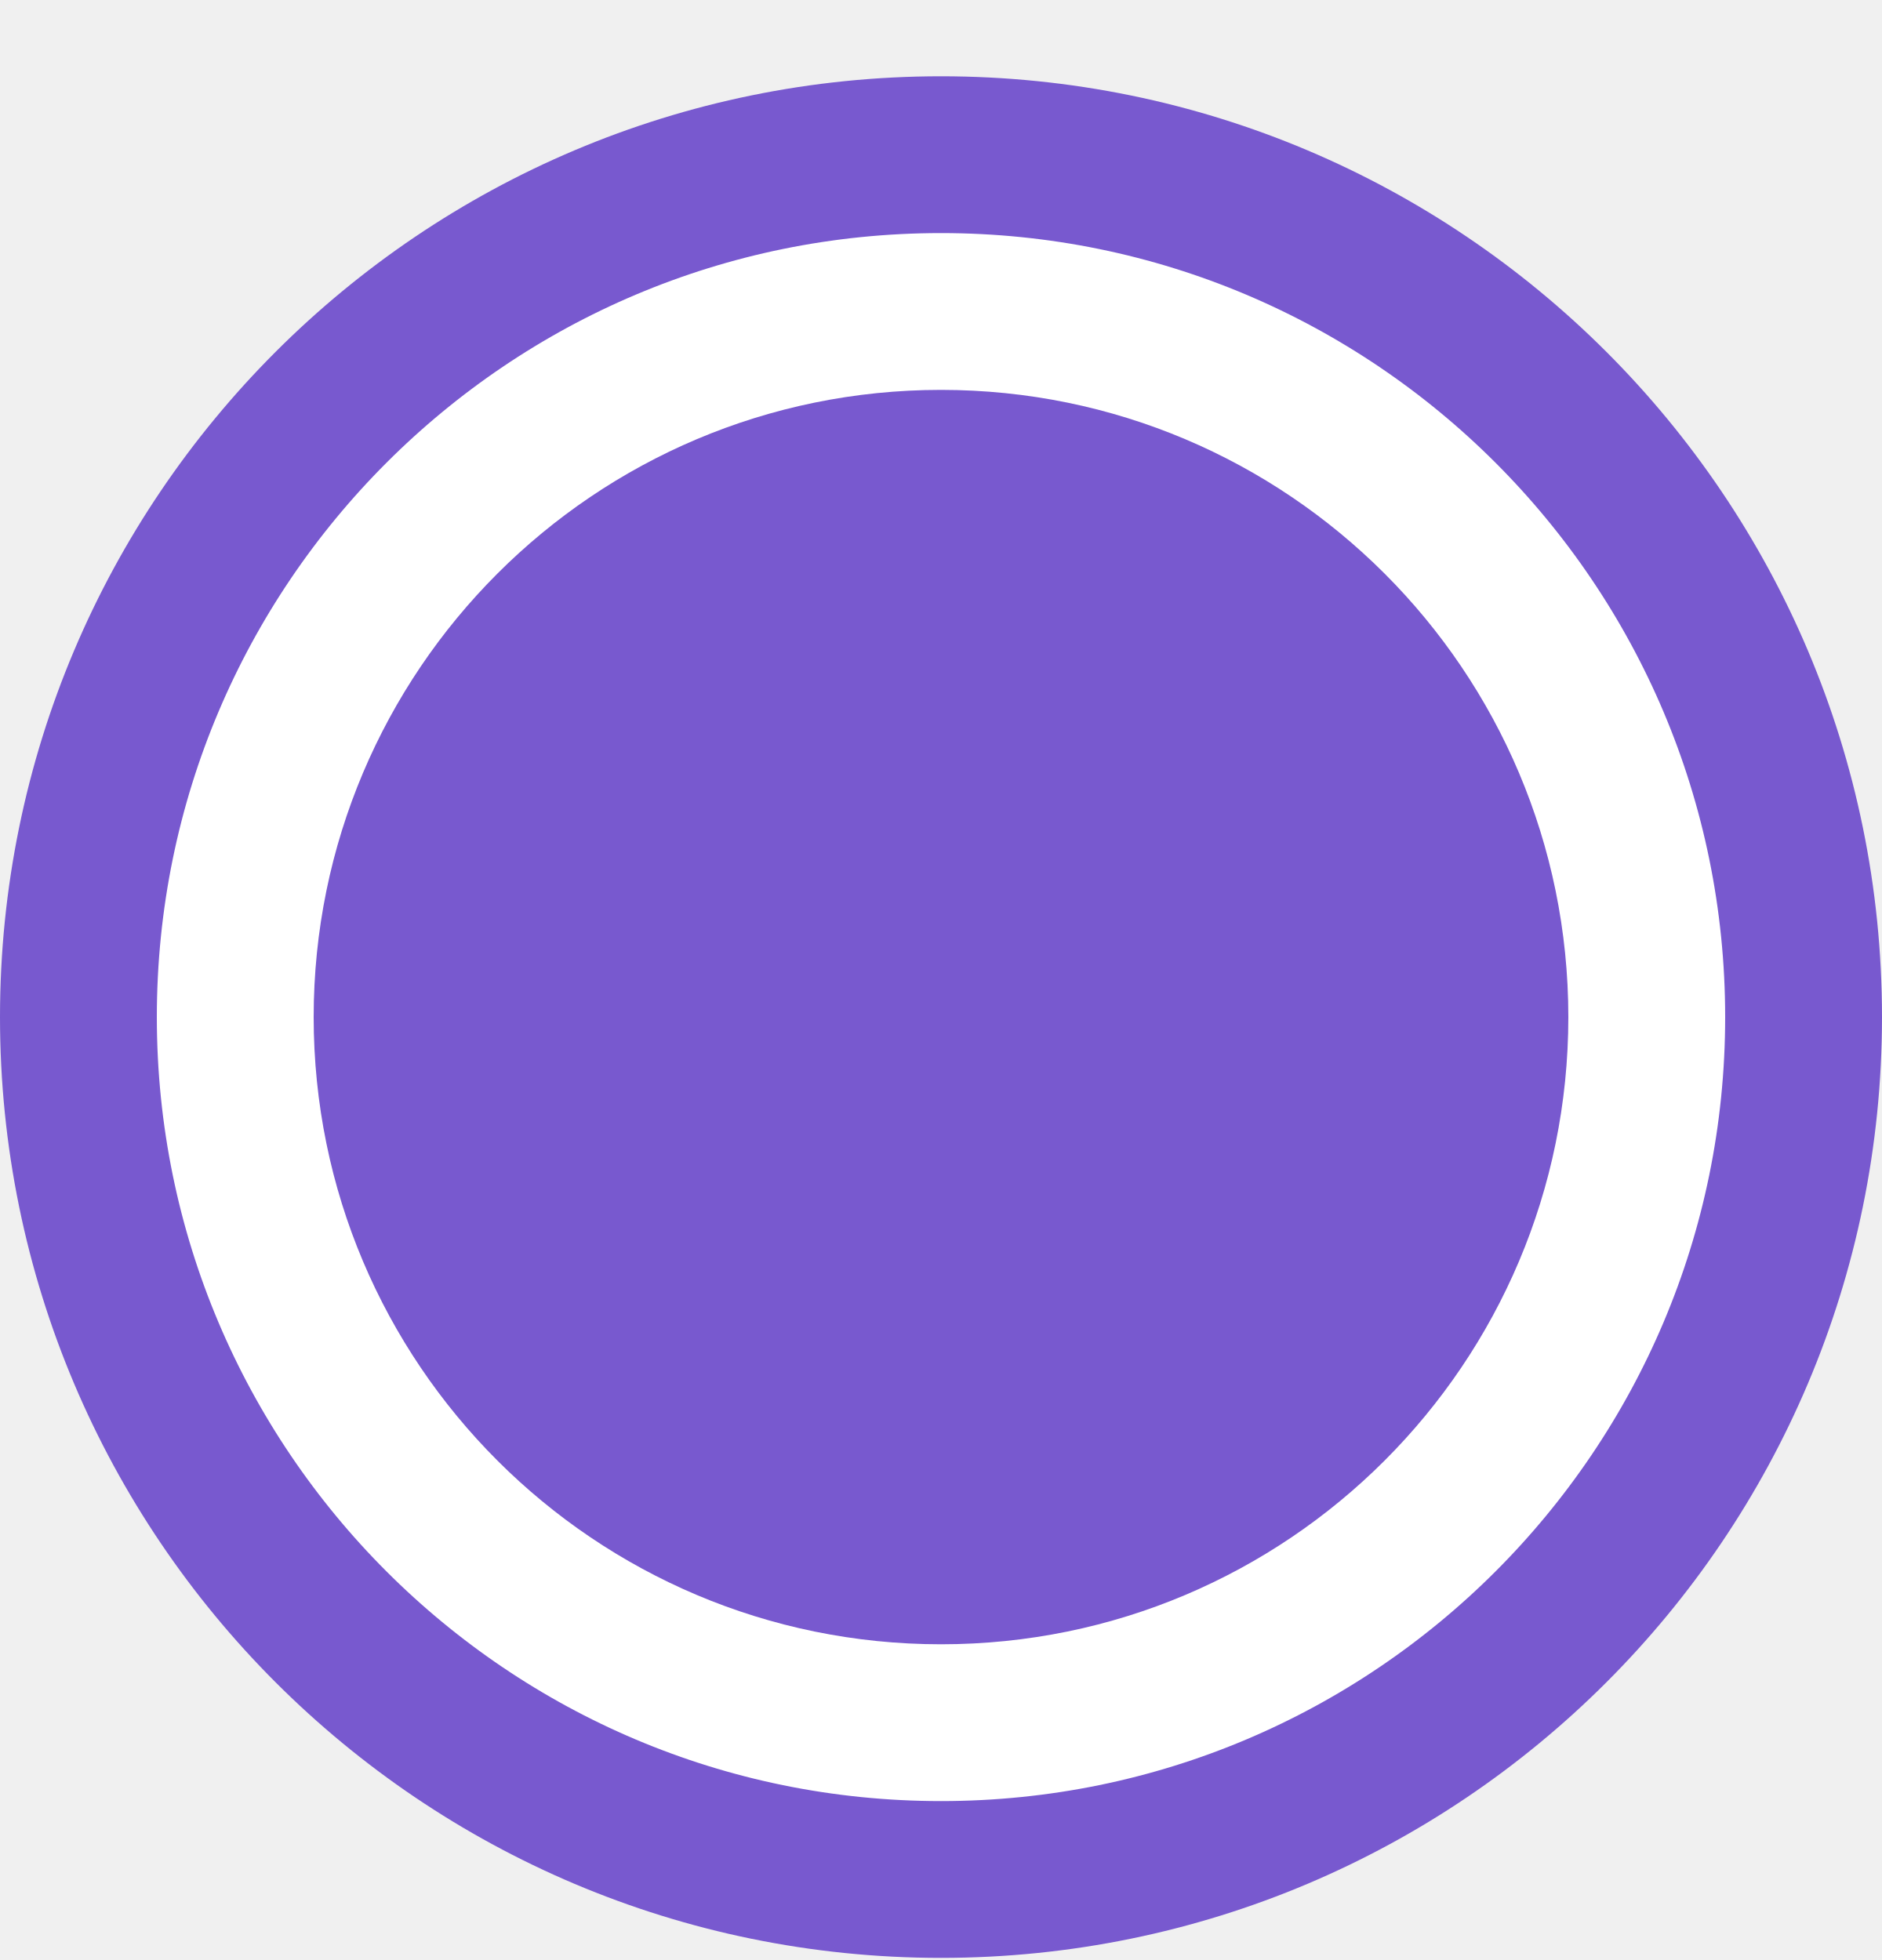
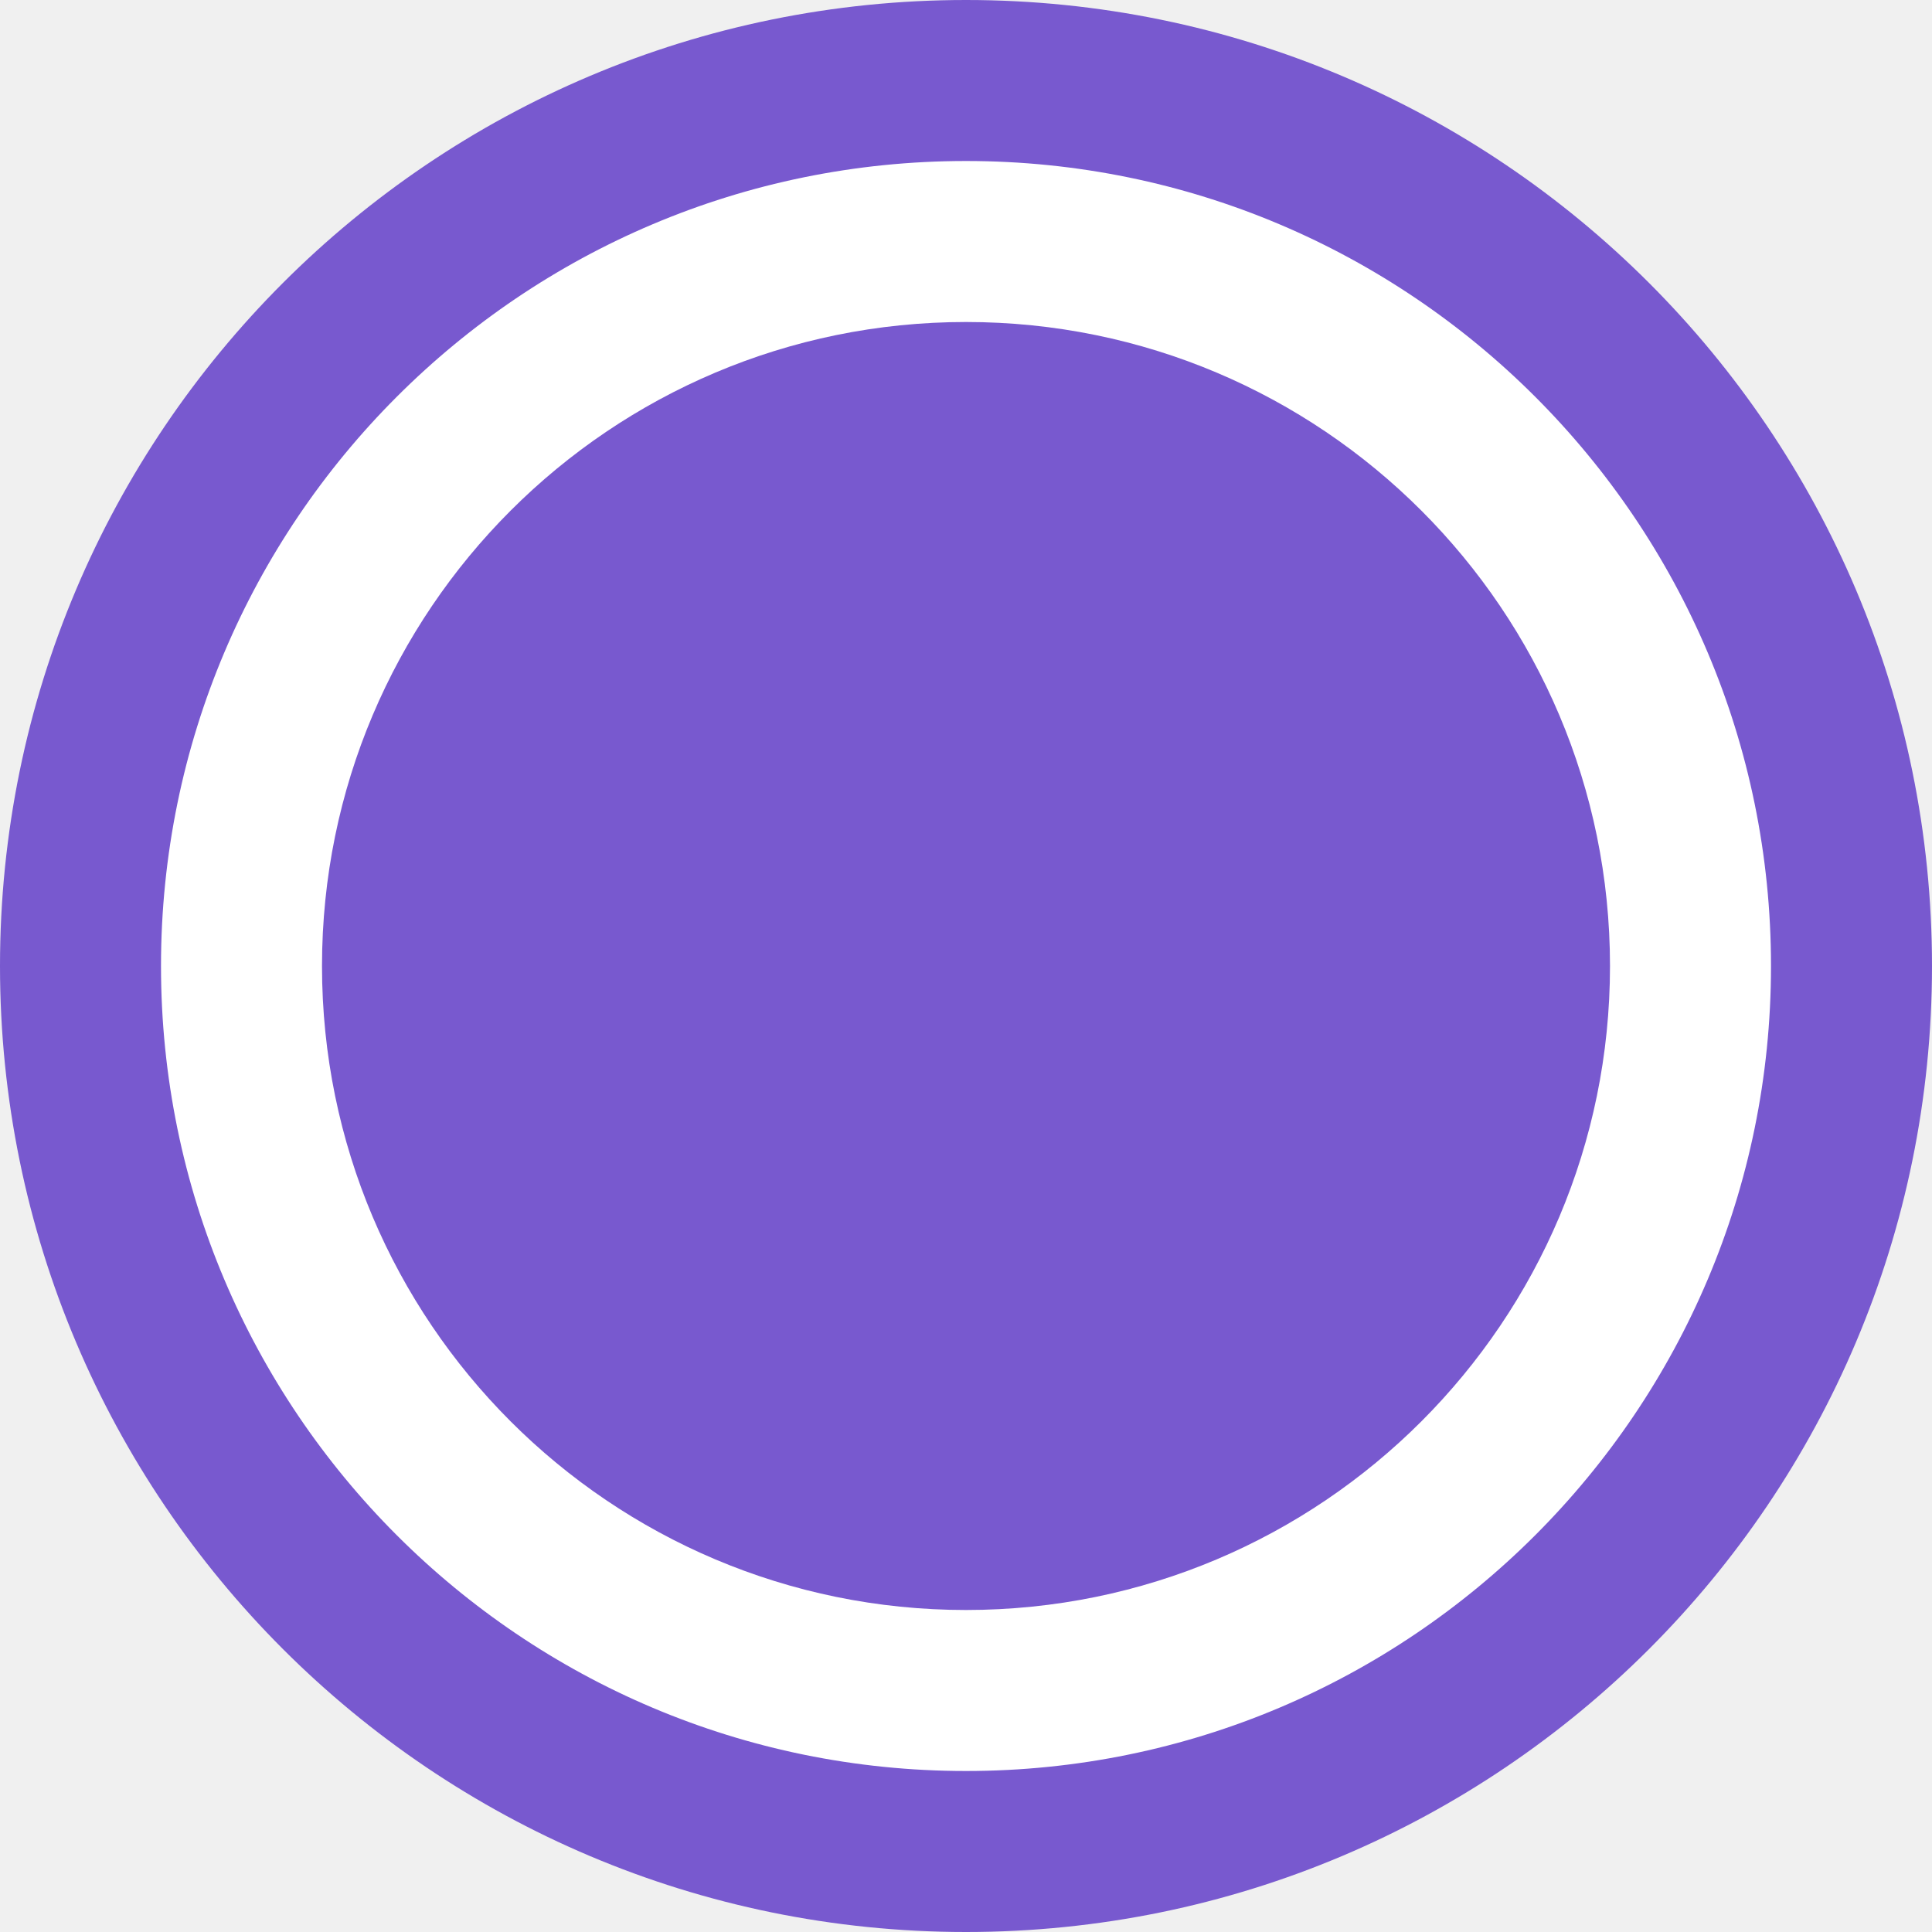
- <svg xmlns="http://www.w3.org/2000/svg" width="24" height="25" viewBox="0 0 24 25" fill="none">
-   <circle cx="12" cy="12.973" r="11" fill="white" stroke="#7859CF" stroke-width="2" />
-   <circle cx="12" cy="12.973" r="8" fill="#7859CF" />
+ <svg xmlns="http://www.w3.org/2000/svg" width="24" height="24" viewBox="0 0 24 24" fill="none">
+   <circle cx="12" cy="12" r="11" fill="white" stroke="#7859CF" stroke-width="2" />
+   <circle cx="12" cy="12" r="8" fill="#7859CF" />
</svg>
